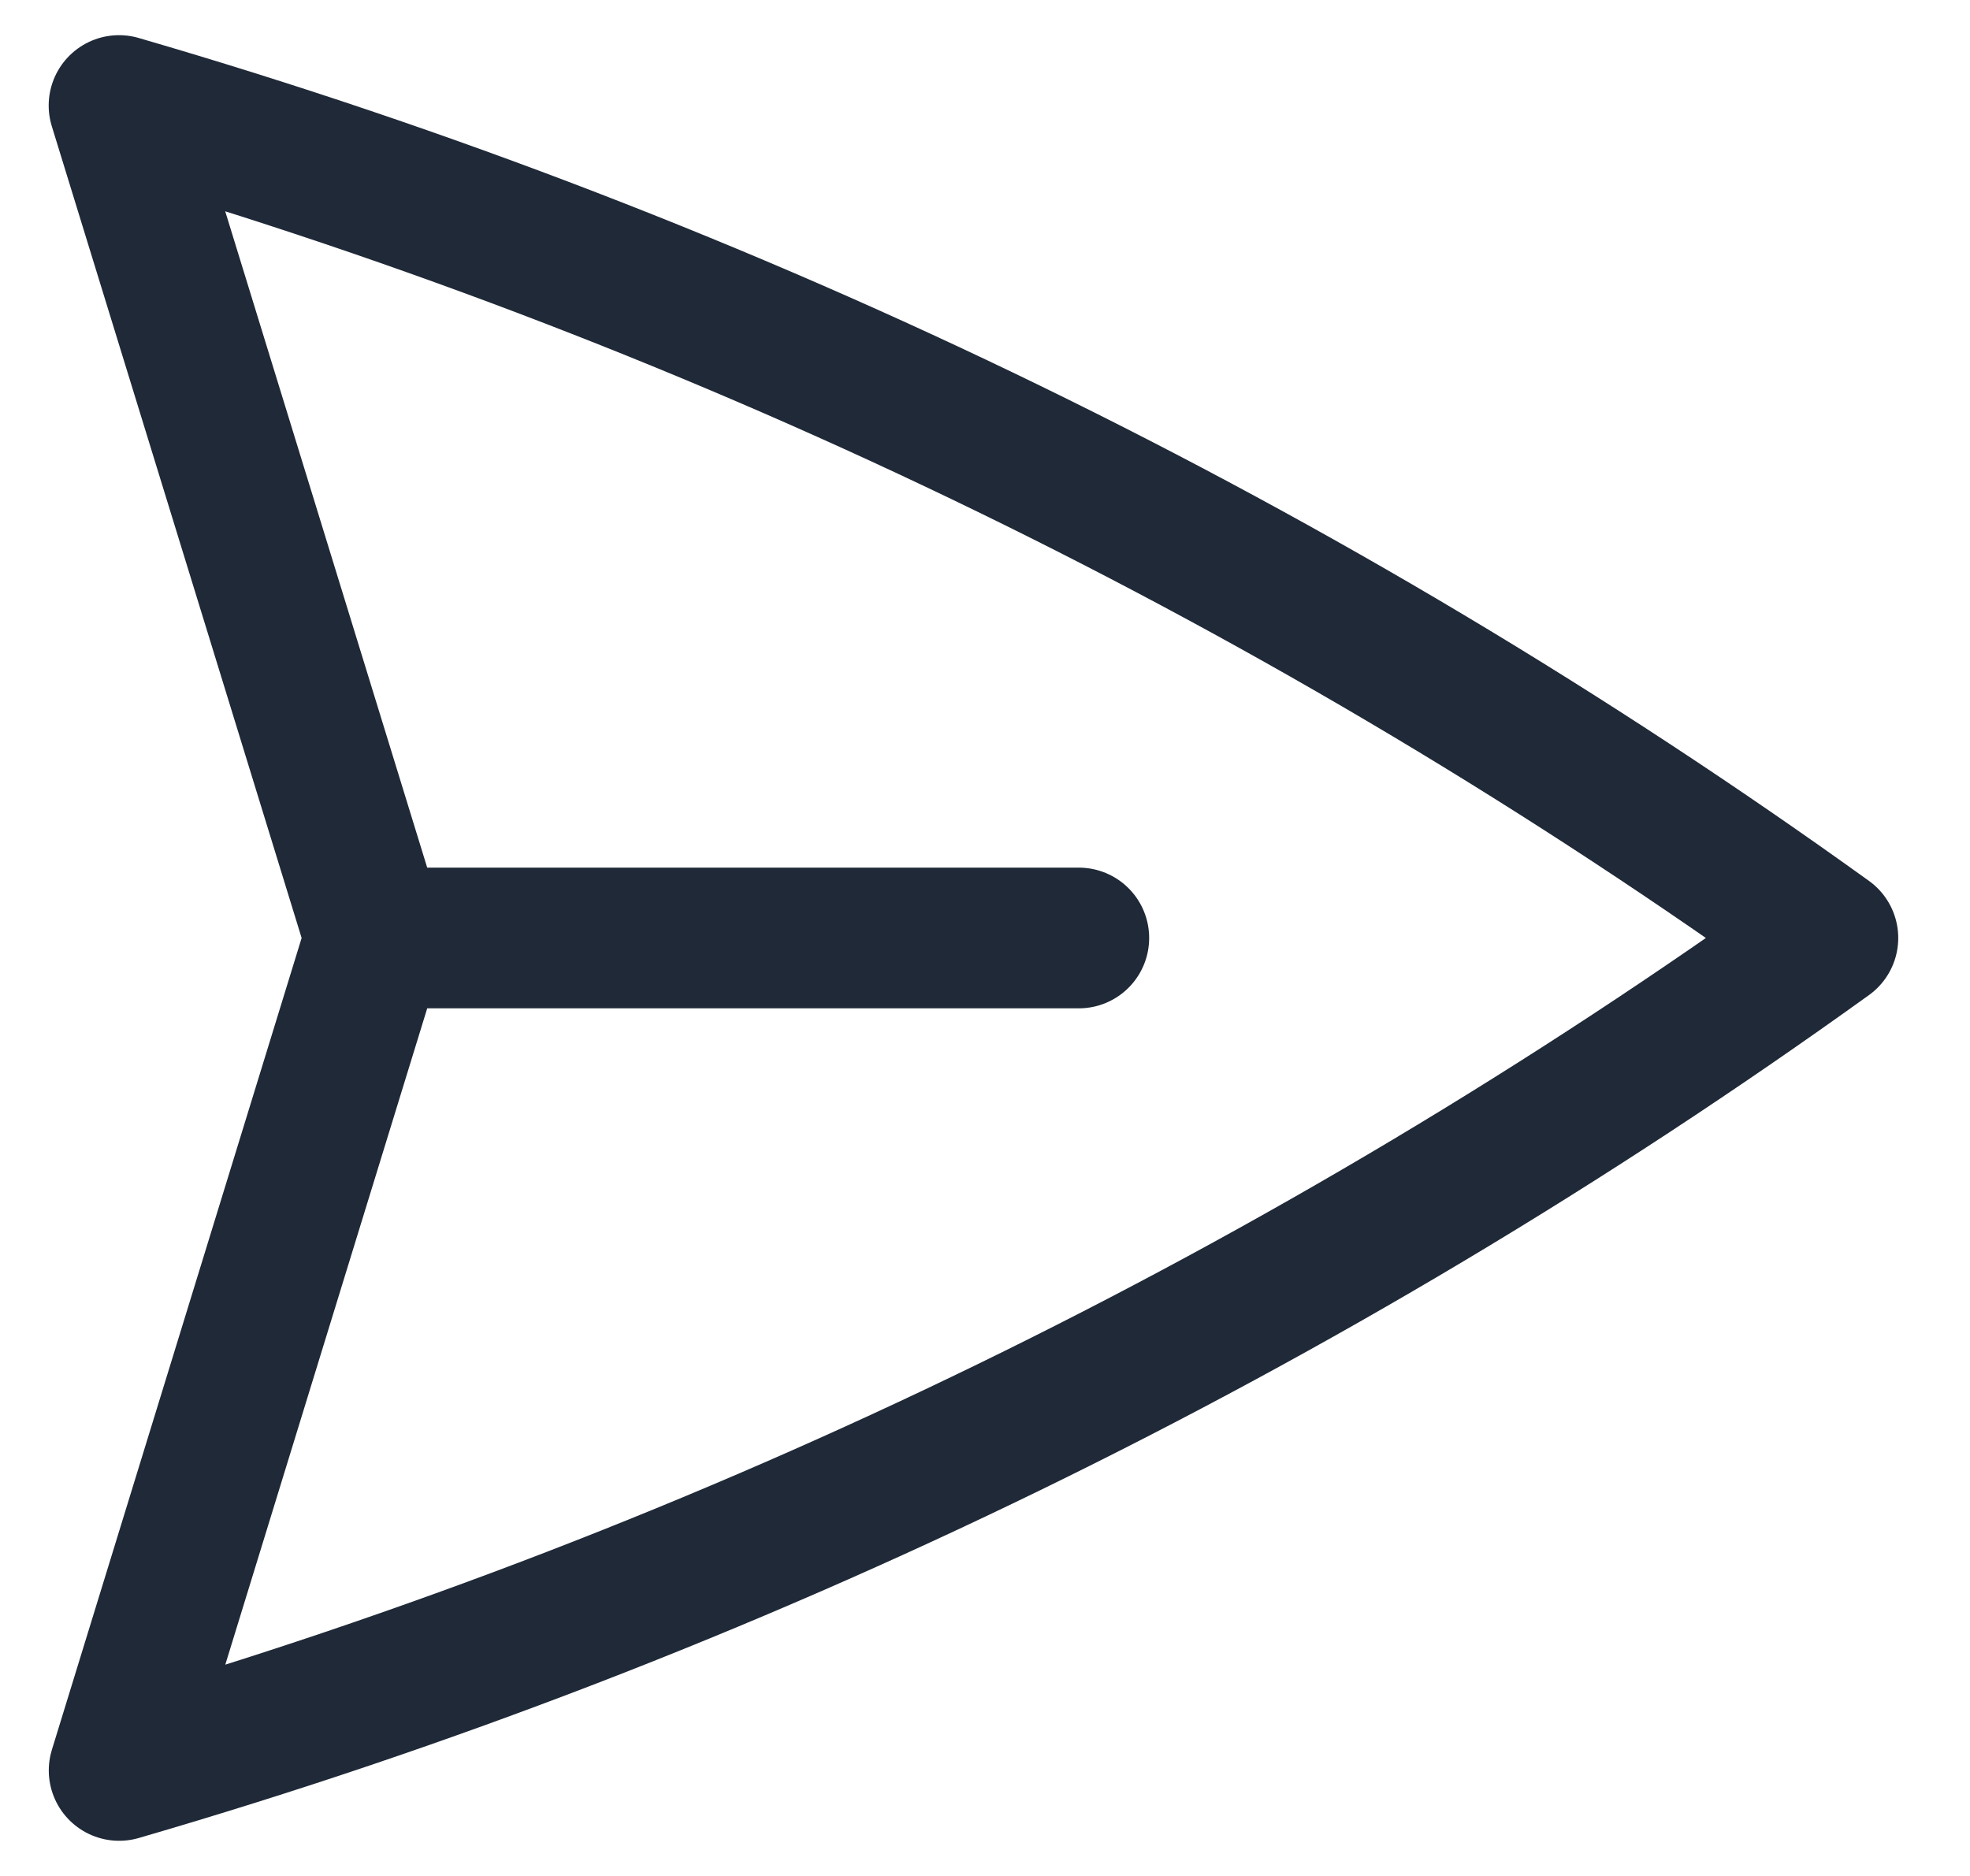
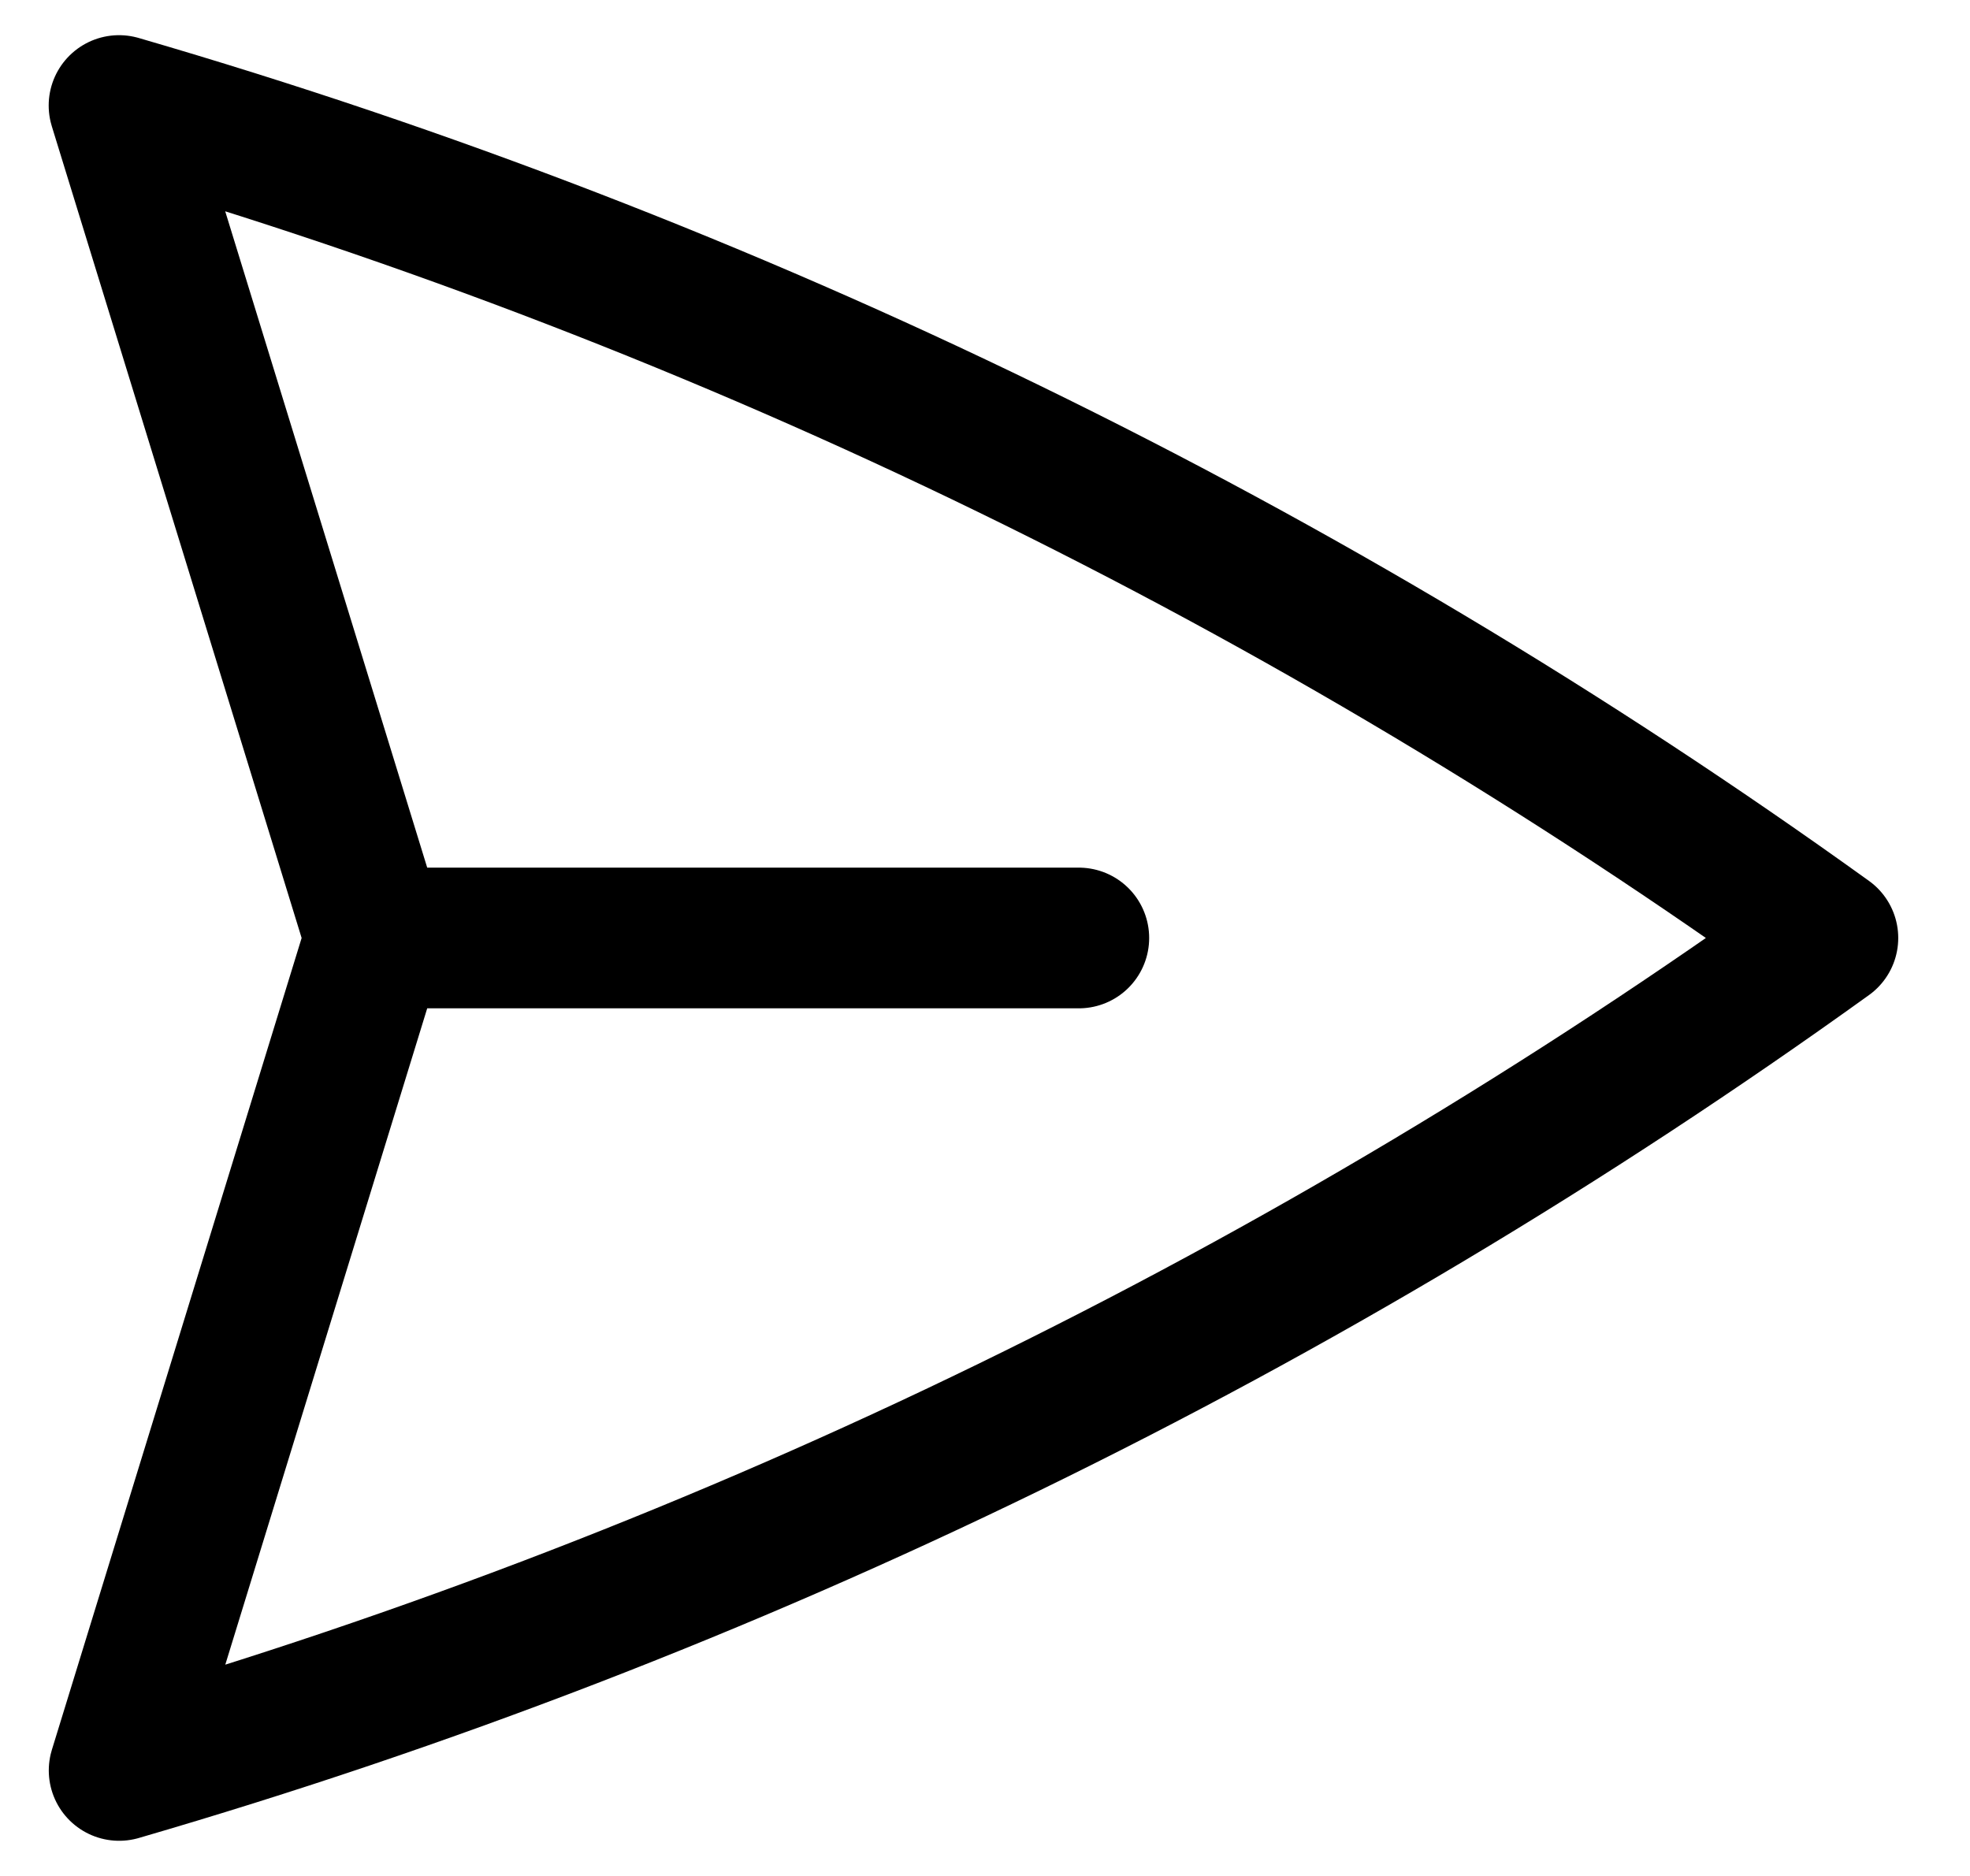
<svg xmlns="http://www.w3.org/2000/svg" width="21" height="20" viewBox="0 0 21 20" fill="none">
-   <path d="M4 10L1.269 1.125C7.802 3.025 13.962 6.026 19.485 10C13.963 13.973 7.803 16.975 1.27 18.875L4 10ZM4 10H11.5" stroke="#1F2937" stroke-width="1.5" stroke-linecap="round" stroke-linejoin="round" />
+   <path d="M4 10L1.269 1.125C7.802 3.025 13.962 6.026 19.485 10C13.963 13.973 7.803 16.975 1.27 18.875L4 10ZM4 10H11.5" stroke="currentColor" stroke-width="1.5" stroke-linecap="round" stroke-linejoin="round" />
</svg>
